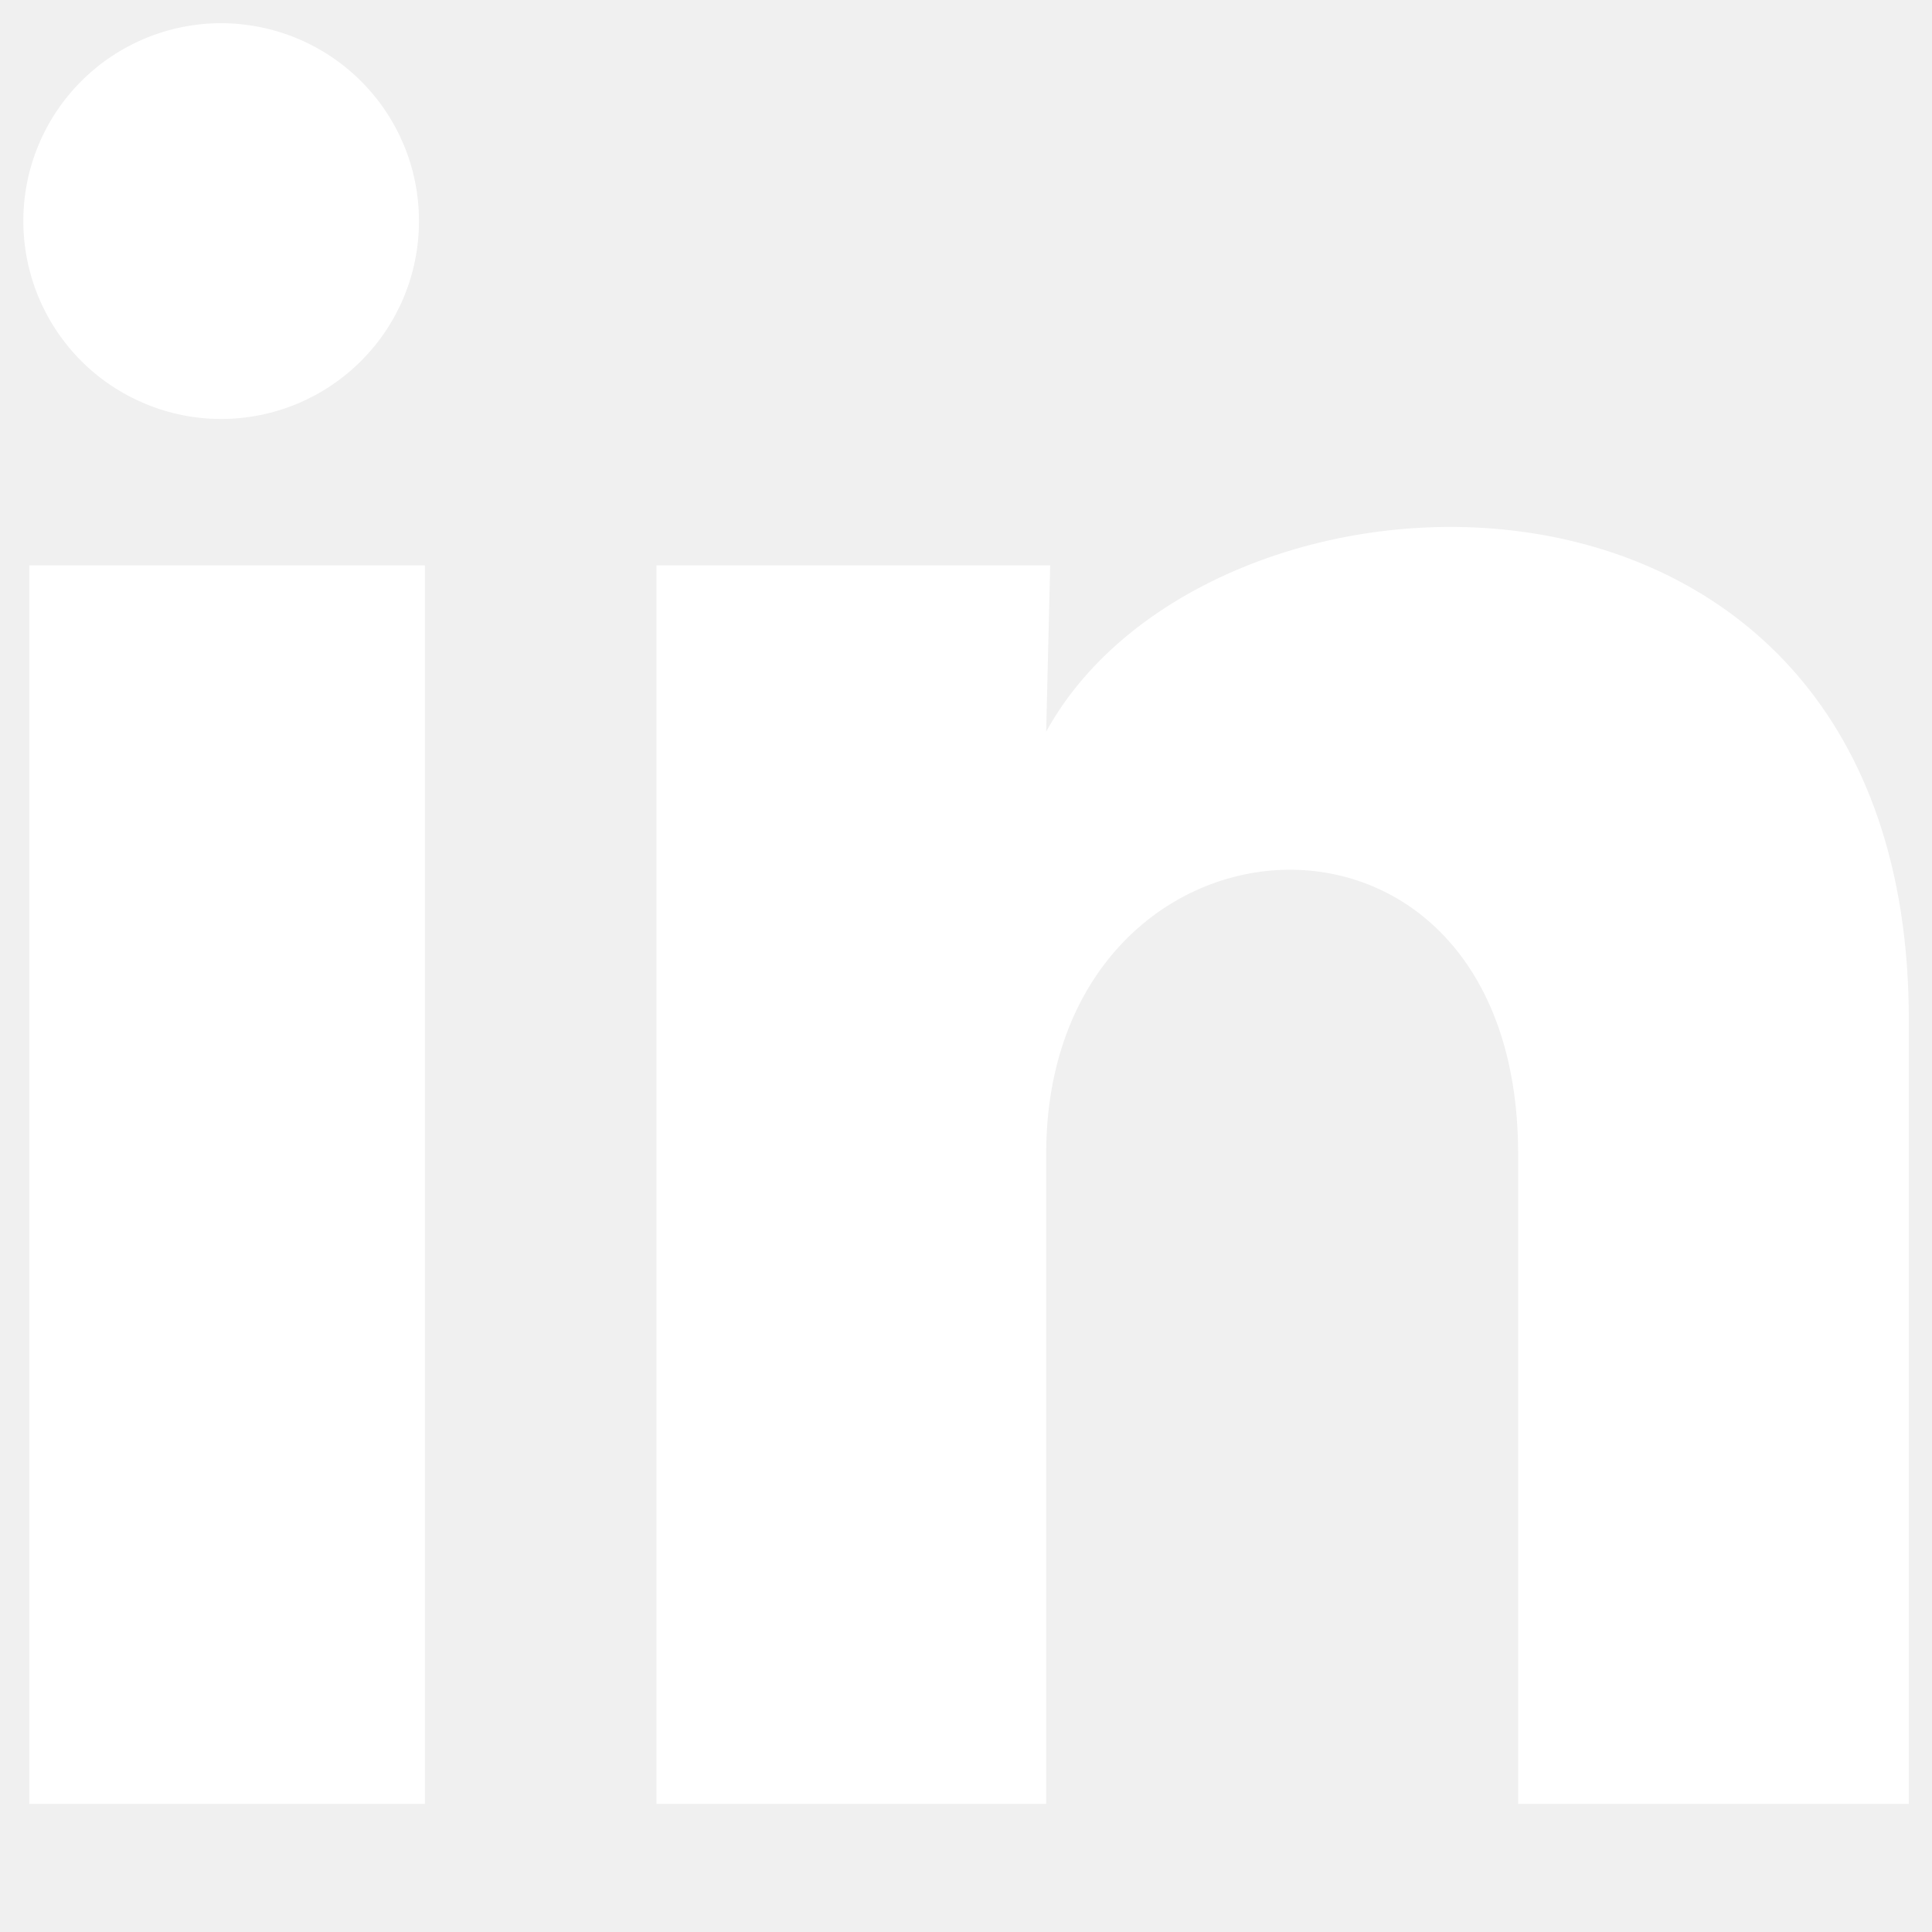
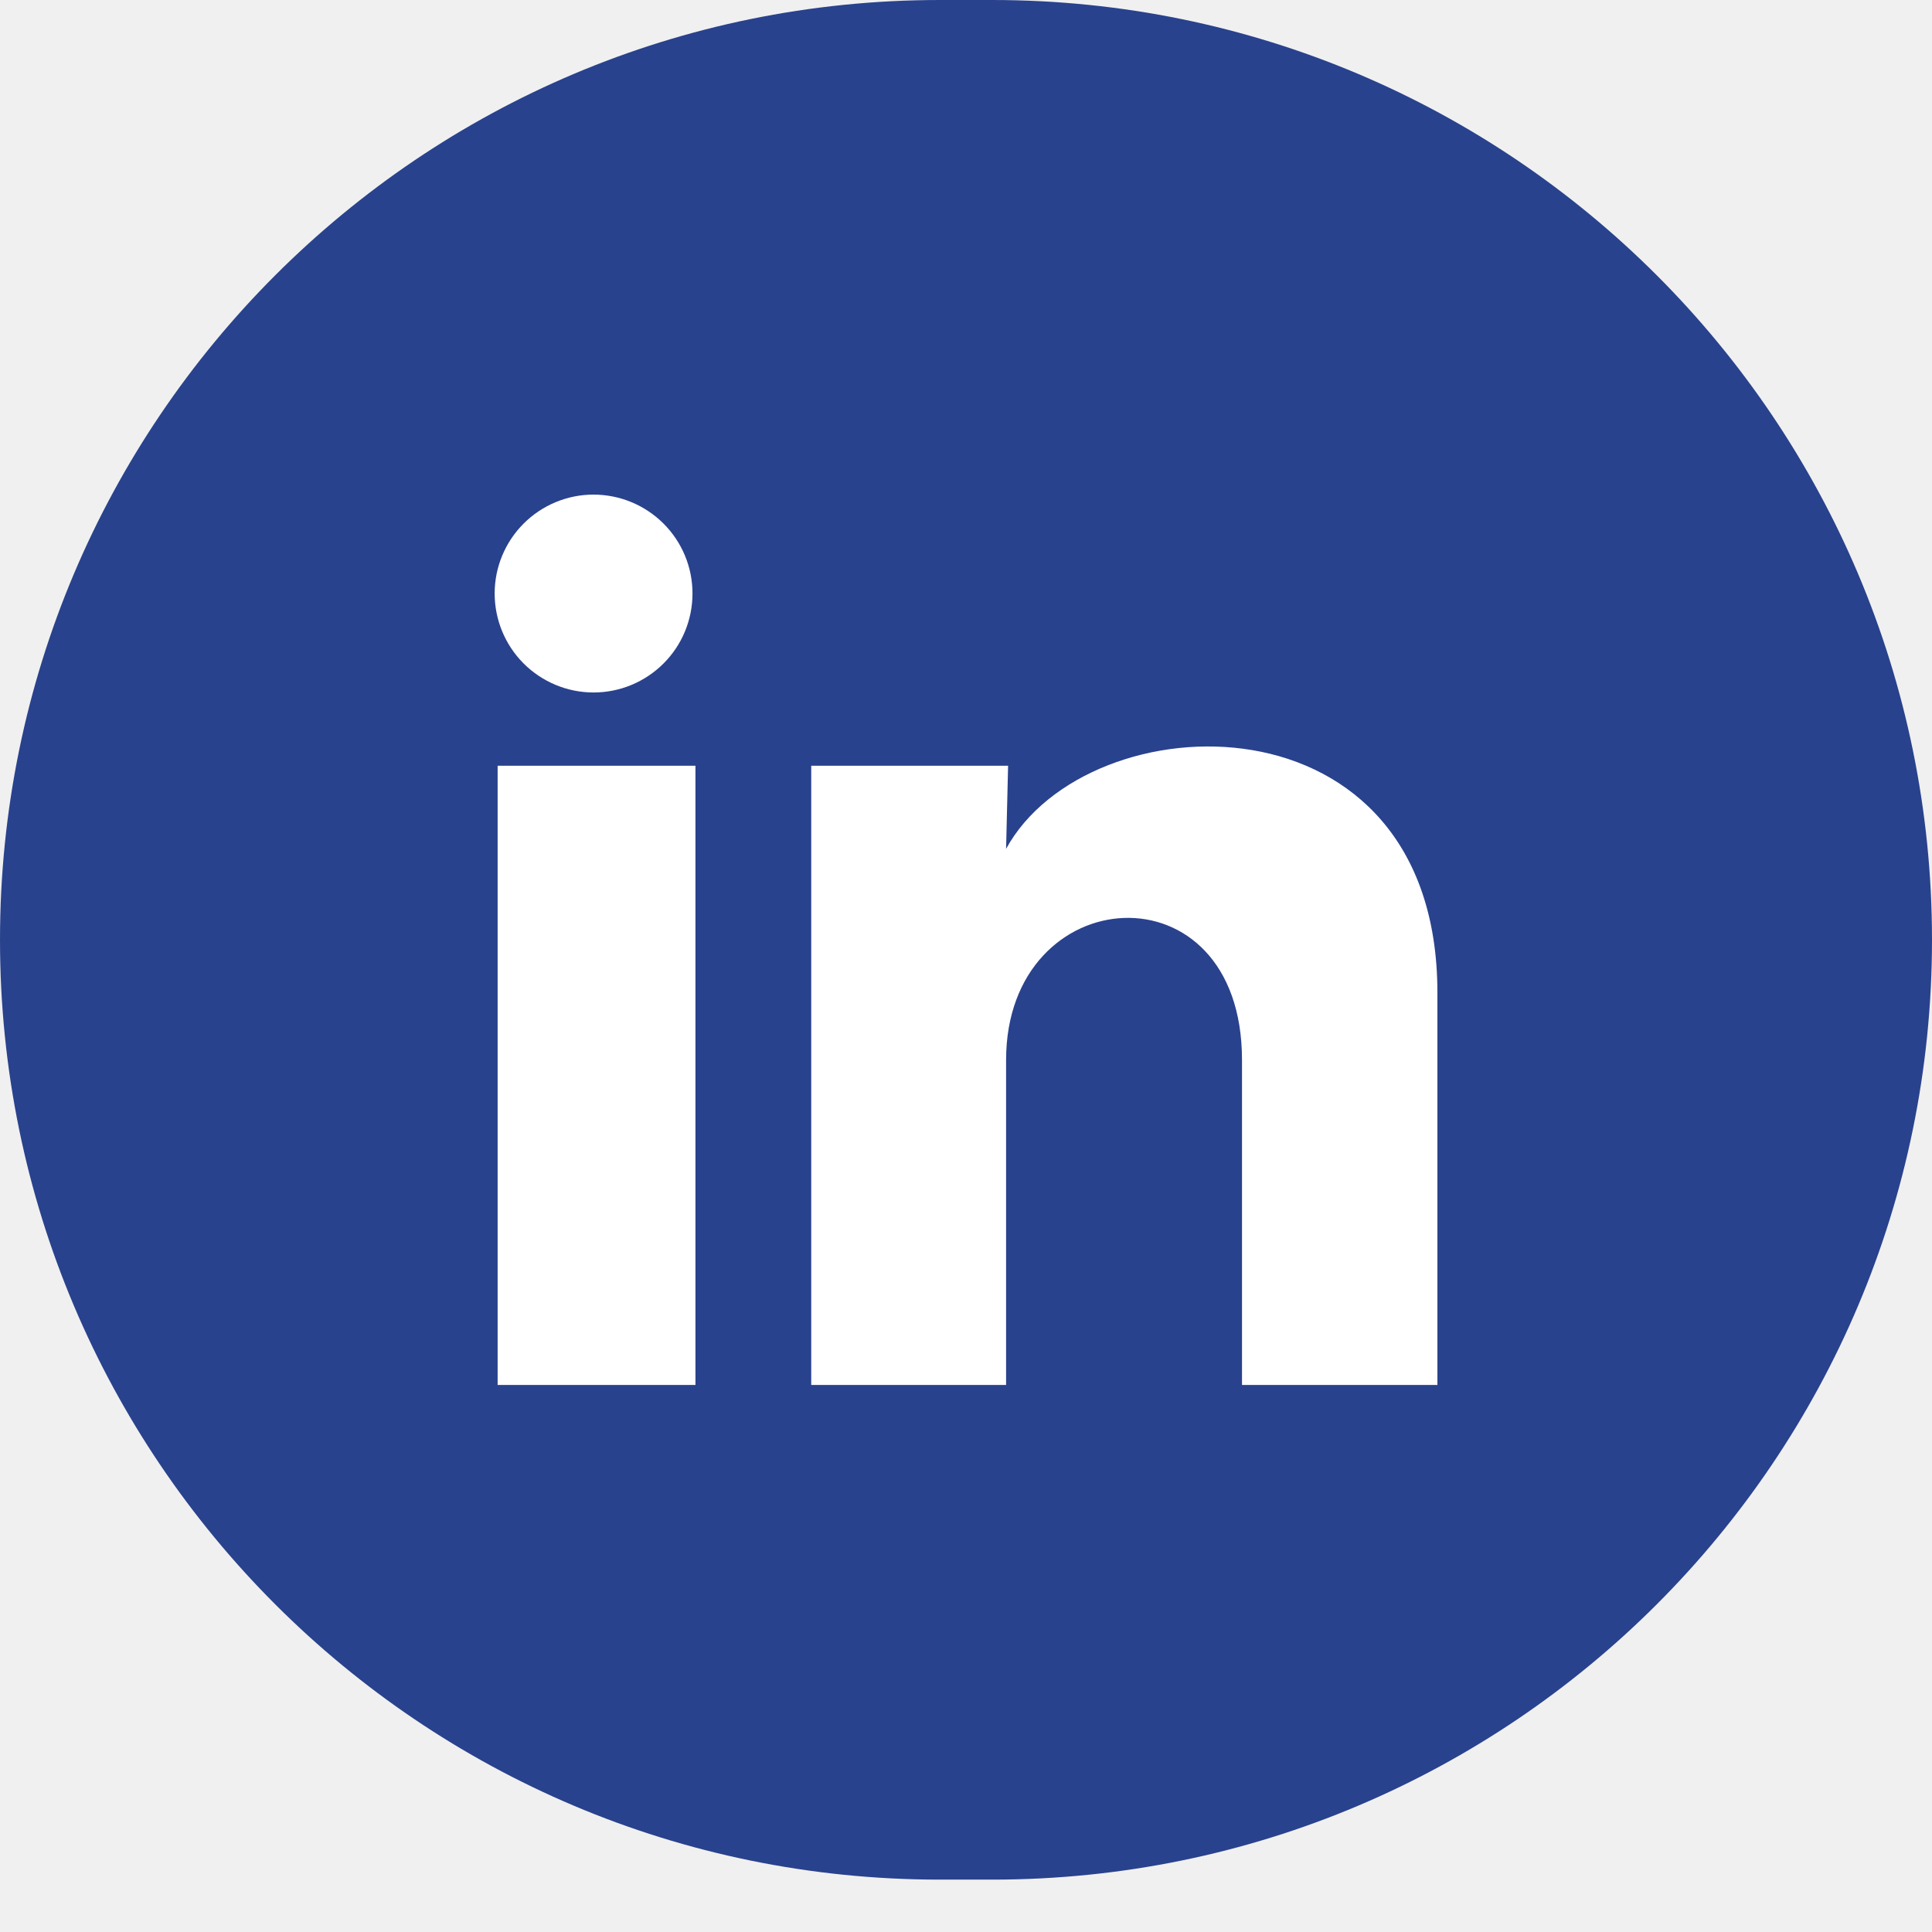
- <svg xmlns="http://www.w3.org/2000/svg" width="14" height="14" viewBox="0 0 14 14" fill="none">
-   <path d="M3.036 1.603C3.036 1.983 2.885 2.348 2.616 2.616C2.347 2.885 1.982 3.036 1.602 3.036C1.222 3.036 0.857 2.884 0.588 2.615C0.32 2.346 0.169 1.982 0.169 1.601C0.169 1.221 0.32 0.857 0.589 0.588C0.858 0.319 1.223 0.168 1.603 0.168C1.984 0.169 2.348 0.32 2.617 0.589C2.886 0.858 3.037 1.223 3.036 1.603ZM3.079 4.097H0.212V13.072H3.079V4.097ZM7.61 4.097H4.757V13.072H7.581V8.363C7.581 5.739 11.001 5.495 11.001 8.363V13.072H13.832V7.388C13.832 2.965 8.771 3.13 7.581 5.302L7.61 4.097Z" fill="white" />
+ <svg xmlns="http://www.w3.org/2000/svg" width="28" height="28" viewBox="0 0 28 28" fill="none">
+   <rect width="28" height="27.241" rx="13.62" fill="#29428D" />
+   <path d="M10.036 8.603C10.036 8.983 9.885 9.348 9.616 9.616C9.347 9.885 8.982 10.036 8.602 10.036C8.222 10.036 7.857 9.884 7.588 9.615C7.32 9.346 7.169 8.982 7.169 8.601C7.169 8.221 7.32 7.857 7.589 7.588C7.858 7.319 8.223 7.168 8.603 7.168C8.984 7.169 9.348 7.32 9.617 7.589C9.886 7.858 10.037 8.223 10.036 8.603ZM10.079 11.098H7.212V20.072H10.079V11.098ZM14.61 11.098H11.757V20.072H14.581V15.363C14.581 12.739 18 12.495 18 15.363V20.072H20.832V14.388C20.832 9.965 15.771 10.13 14.581 12.302L14.61 11.098Z" fill="white" />
</svg>
